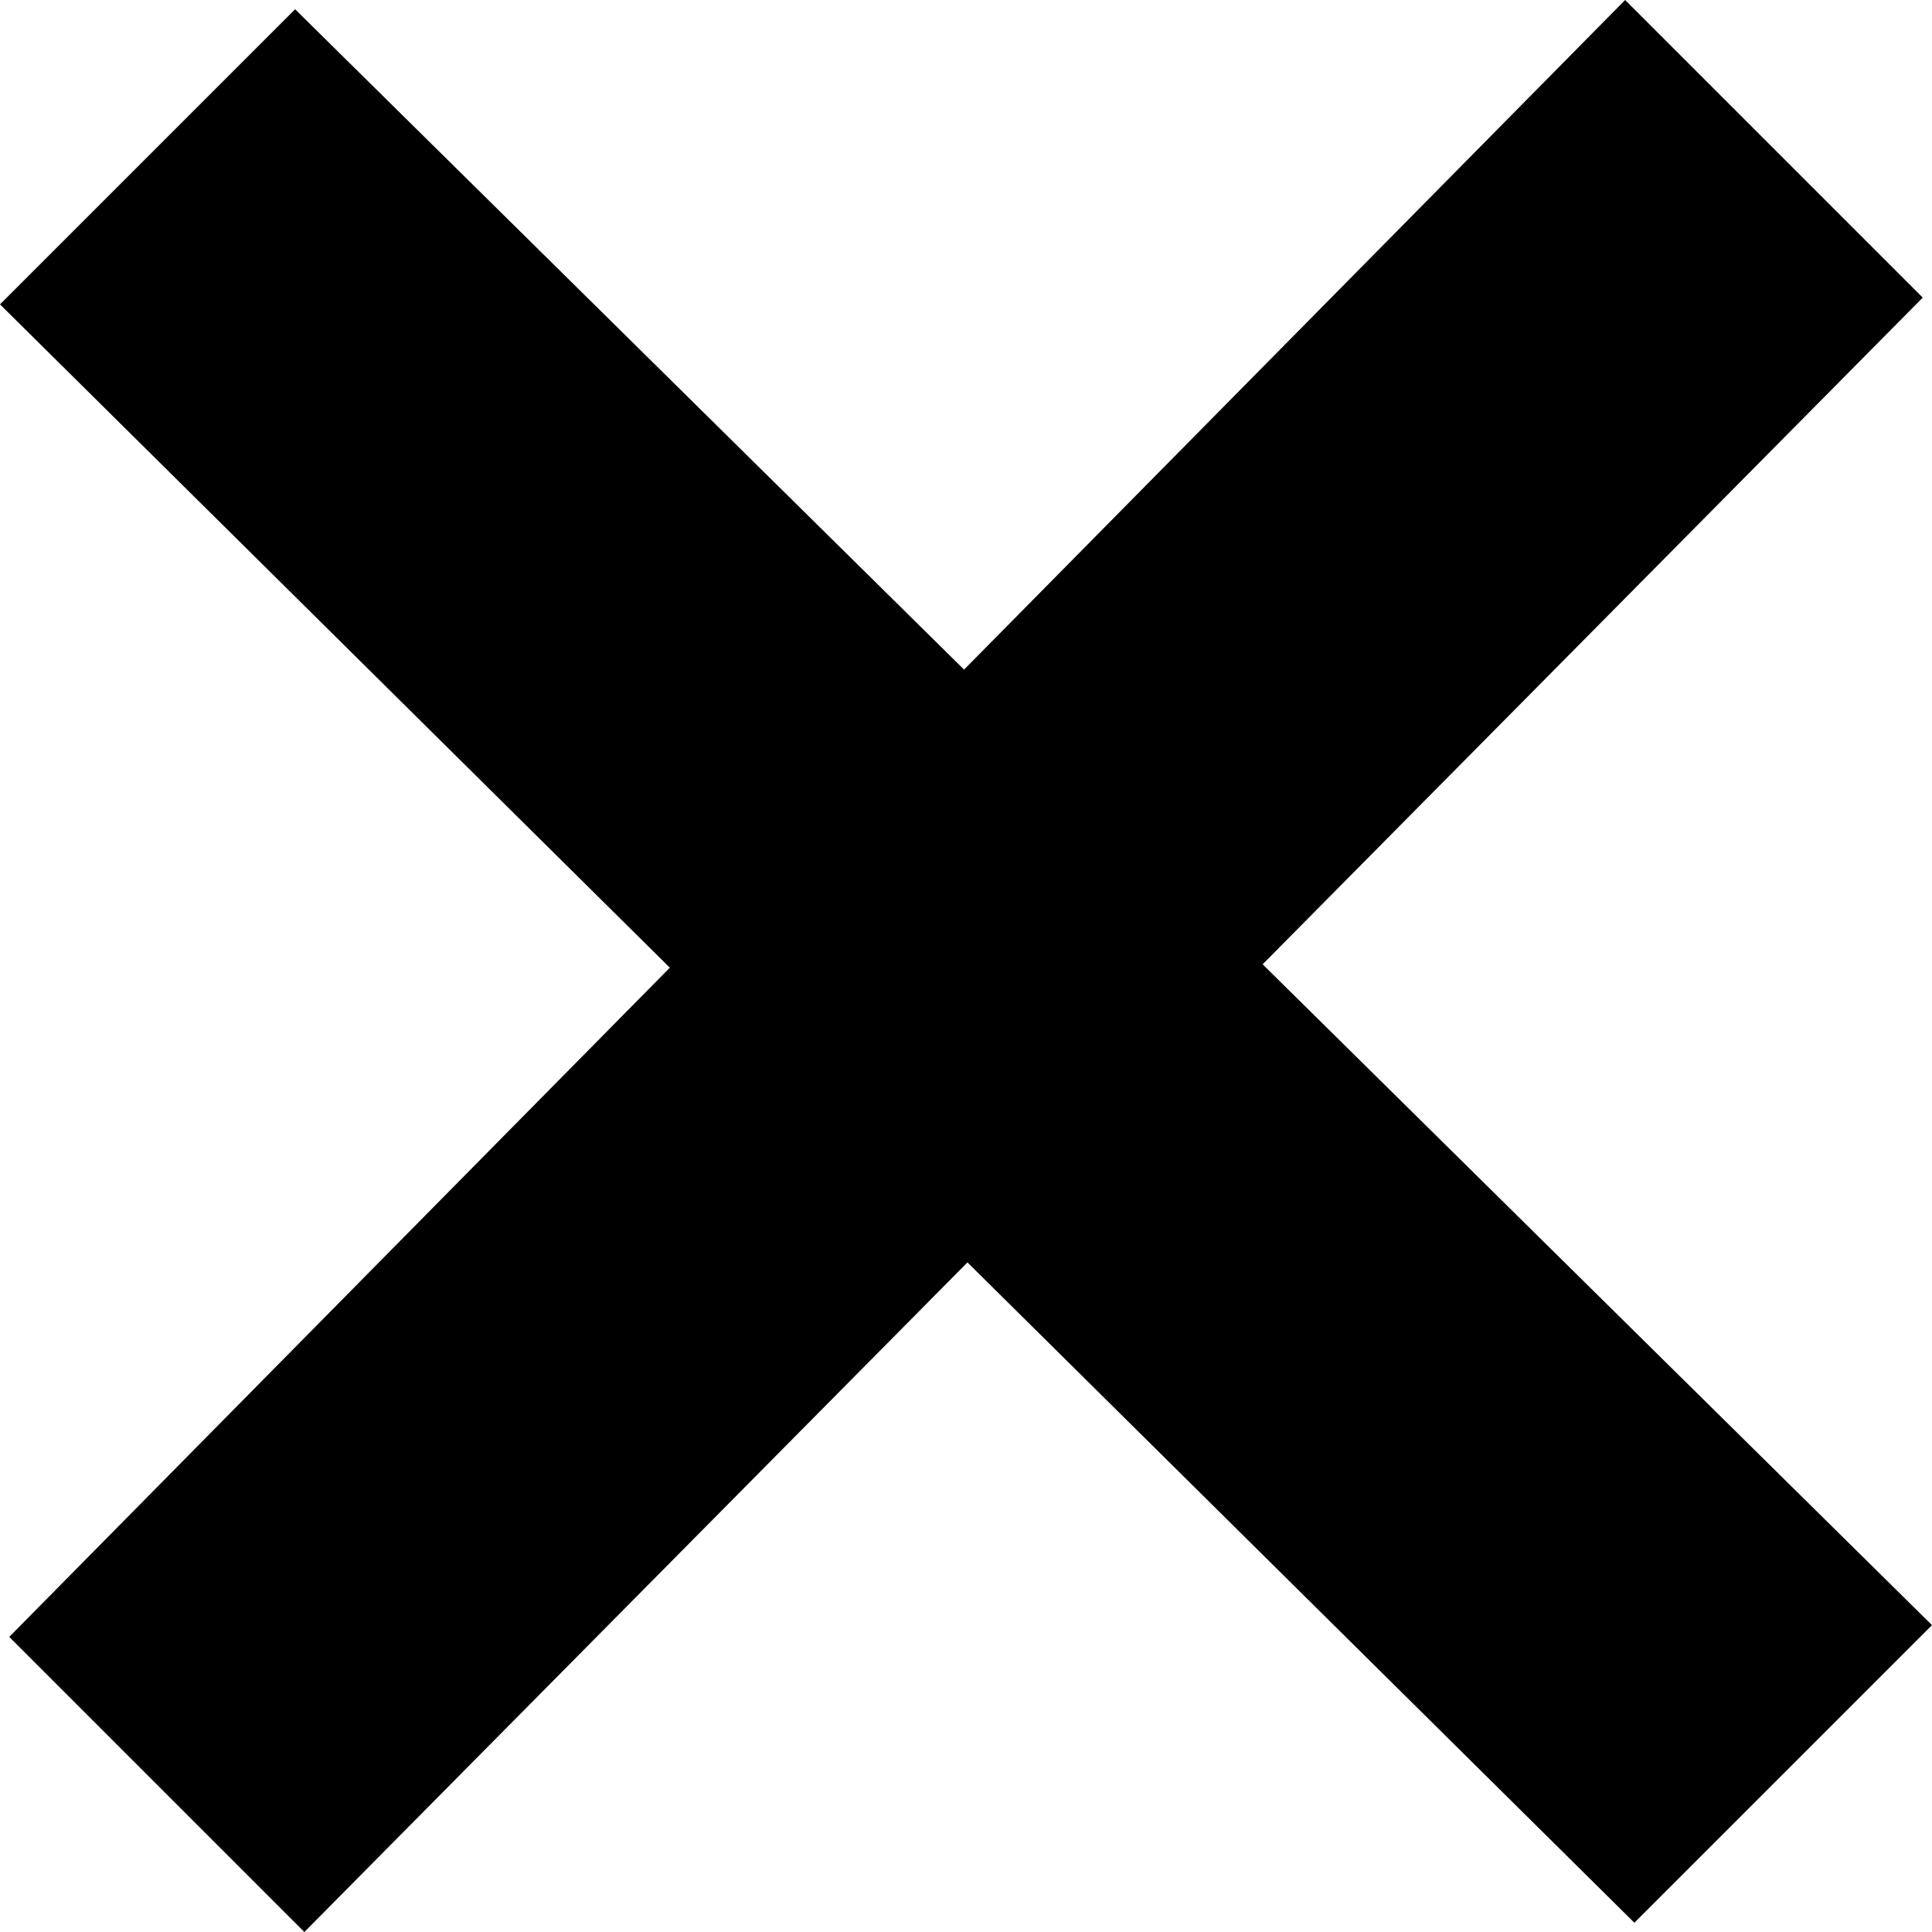
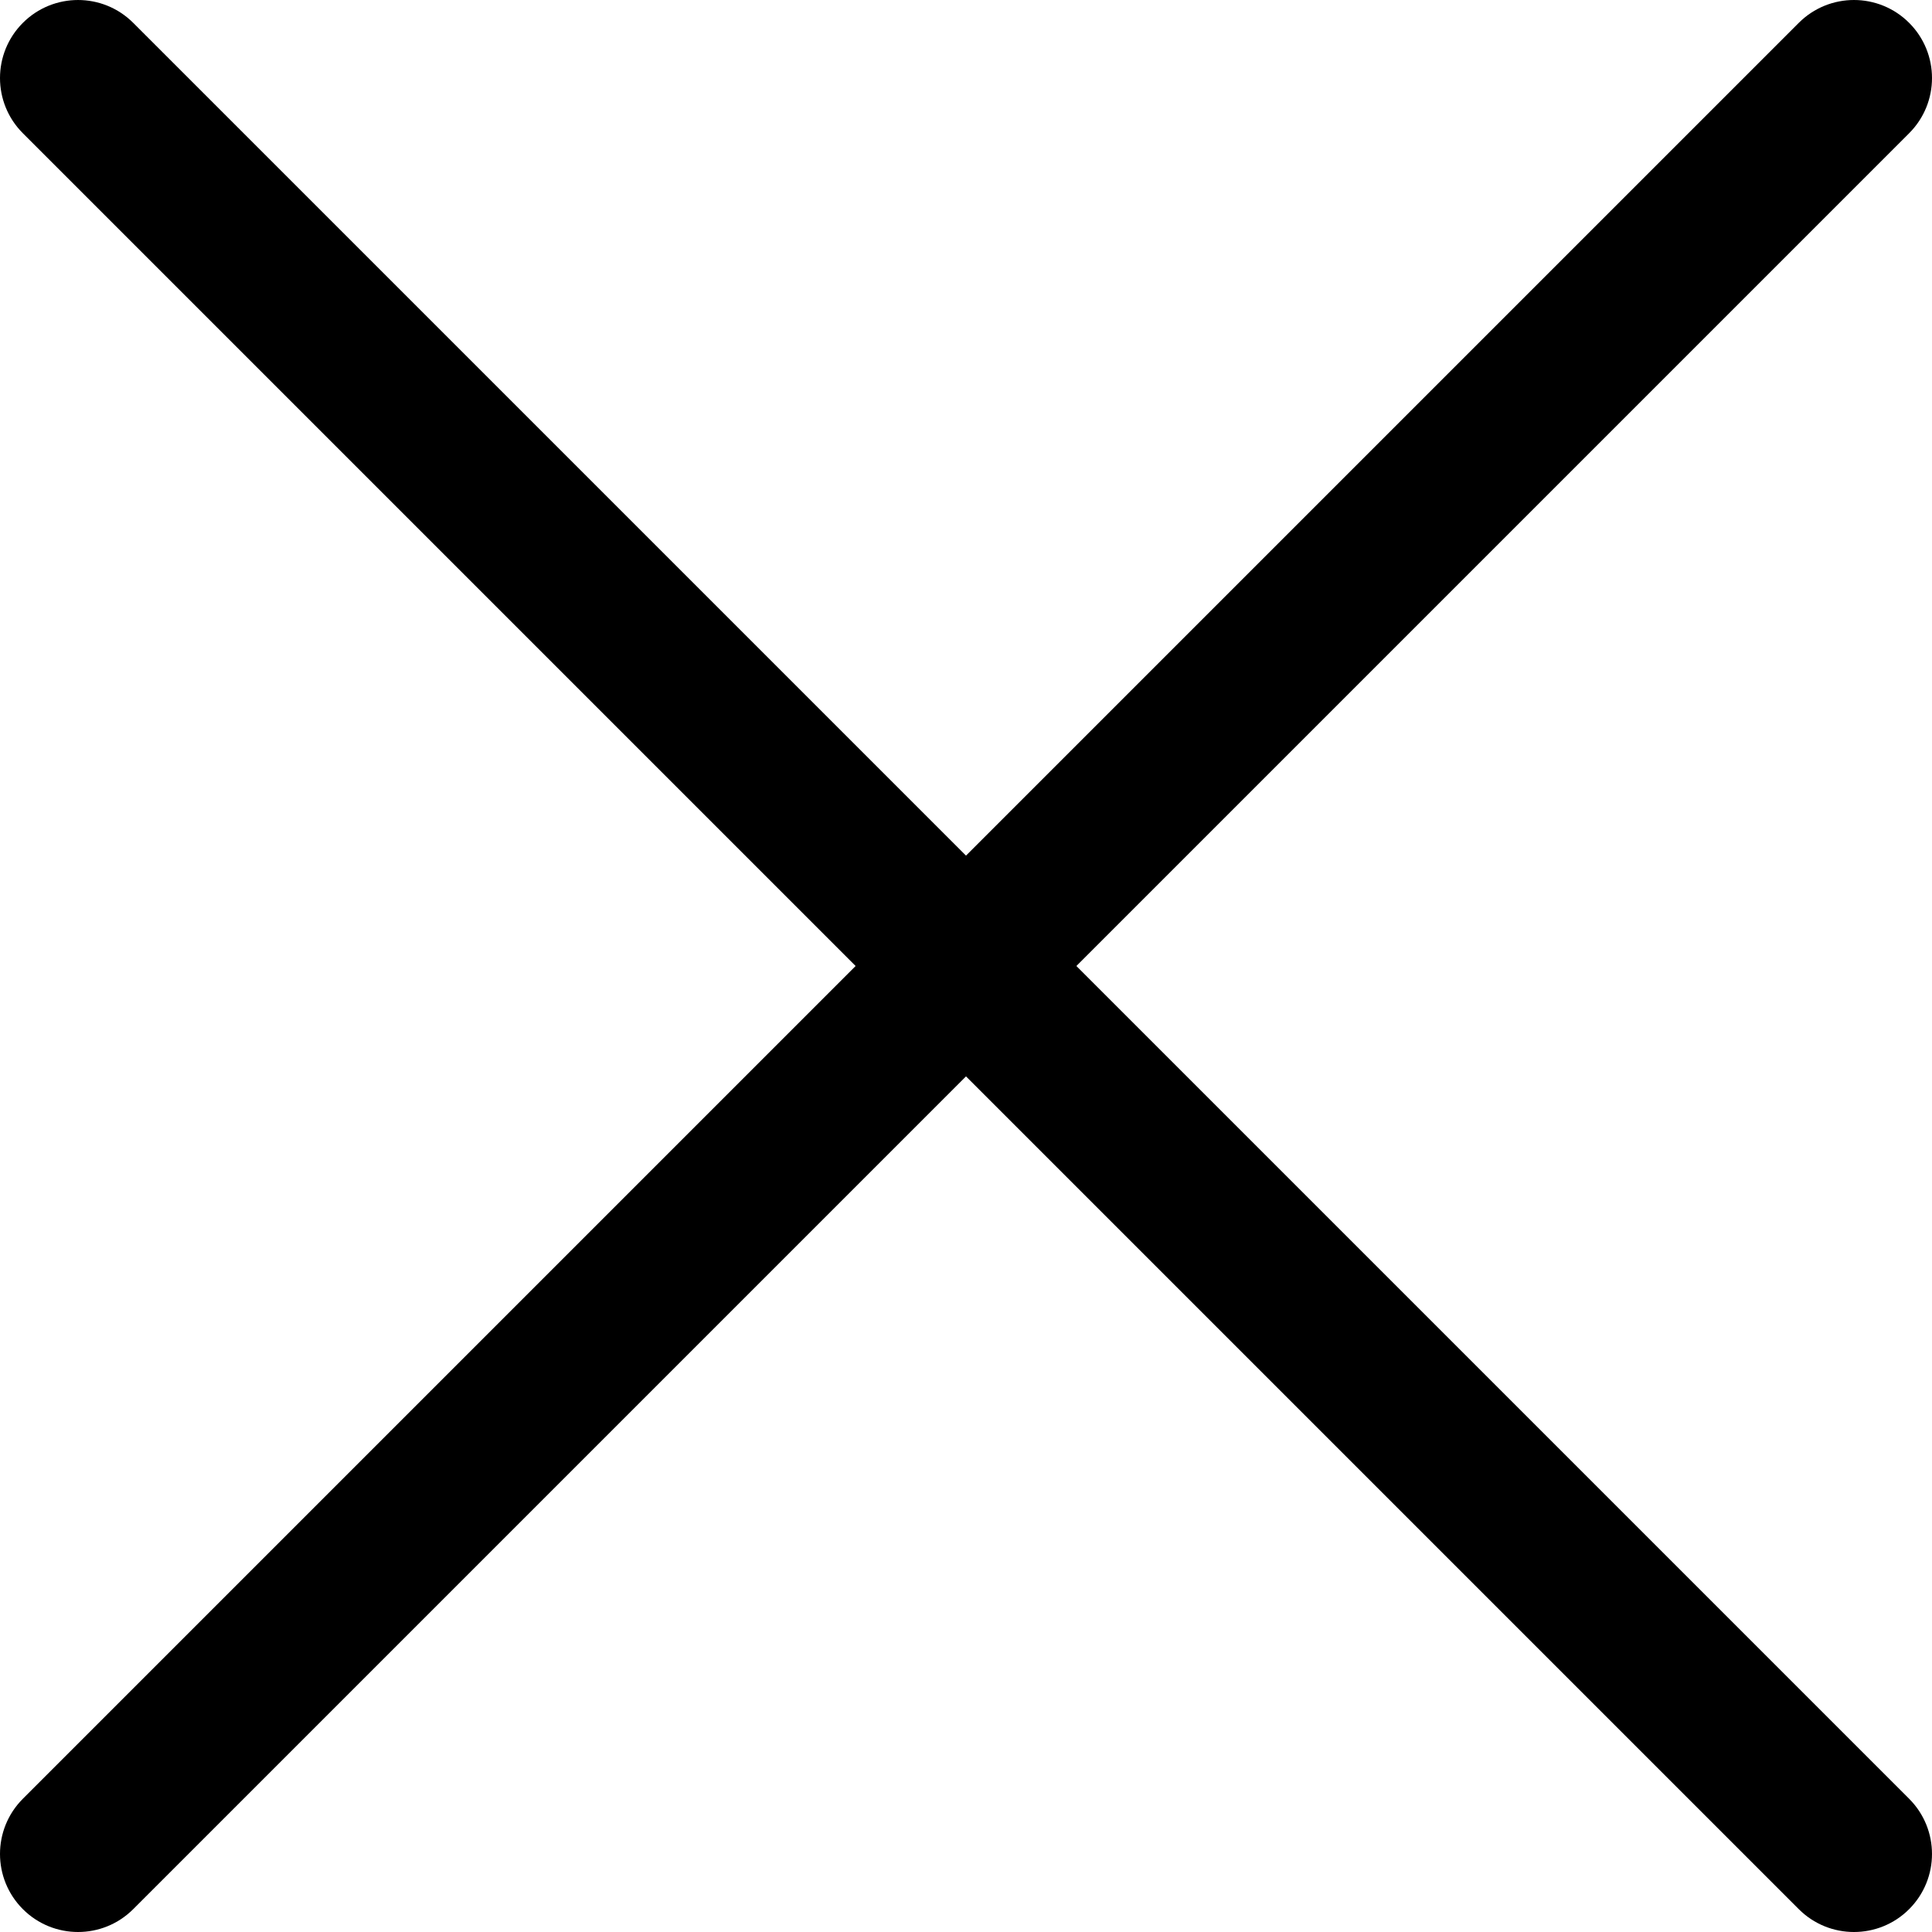
- <svg xmlns="http://www.w3.org/2000/svg" width="24" height="24" viewBox="0 0 24 24">
-   <path d="M24 20.188l-8.315-8.209 8.2-8.282-3.697-3.697-8.212 8.318-8.31-8.203-3.666 3.666 8.321 8.24-8.206 8.313 3.666 3.666 8.237-8.318 8.285 8.203z" />
+ <svg xmlns="http://www.w3.org/2000/svg" version="1.1" id="Layer_1" x="0px" y="0px" viewBox="0 0 512 512" style="enable-background:new 0 0 512 512;" xml:space="preserve">
+   <g>
+     <g>
+       <path d="M505.943,6.058c-8.077-8.077-21.172-8.077-29.249,0L6.058,476.693c-8.077,8.077-8.077,21.172,0,29.249    C10.096,509.982,15.39,512,20.683,512c5.293,0,10.586-2.019,14.625-6.059L505.943,35.306    C514.019,27.23,514.019,14.135,505.943,6.058z" />
+     </g>
+   </g>
+   <g>
+     <g>
+       <path d="M505.942,476.694L35.306,6.059c-8.076-8.077-21.172-8.077-29.248,0c-8.077,8.076-8.077,21.171,0,29.248l470.636,470.636    c4.038,4.039,9.332,6.058,14.625,6.058c5.293,0,10.587-2.019,14.624-6.057C514.018,497.866,514.018,484.771,505.942,476.694z" />
+     </g>
+   </g>
+   <g>
+ </g>
+   <g>
+ </g>
+   <g>
+ </g>
+   <g>
+ </g>
+   <g>
+ </g>
+   <g>
+ </g>
+   <g>
+ </g>
+   <g>
+ </g>
+   <g>
+ </g>
+   <g>
+ </g>
+   <g>
+ </g>
+   <g>
+ </g>
+   <g>
+ </g>
+   <g>
+ </g>
+   <g>
+ </g>
</svg>
